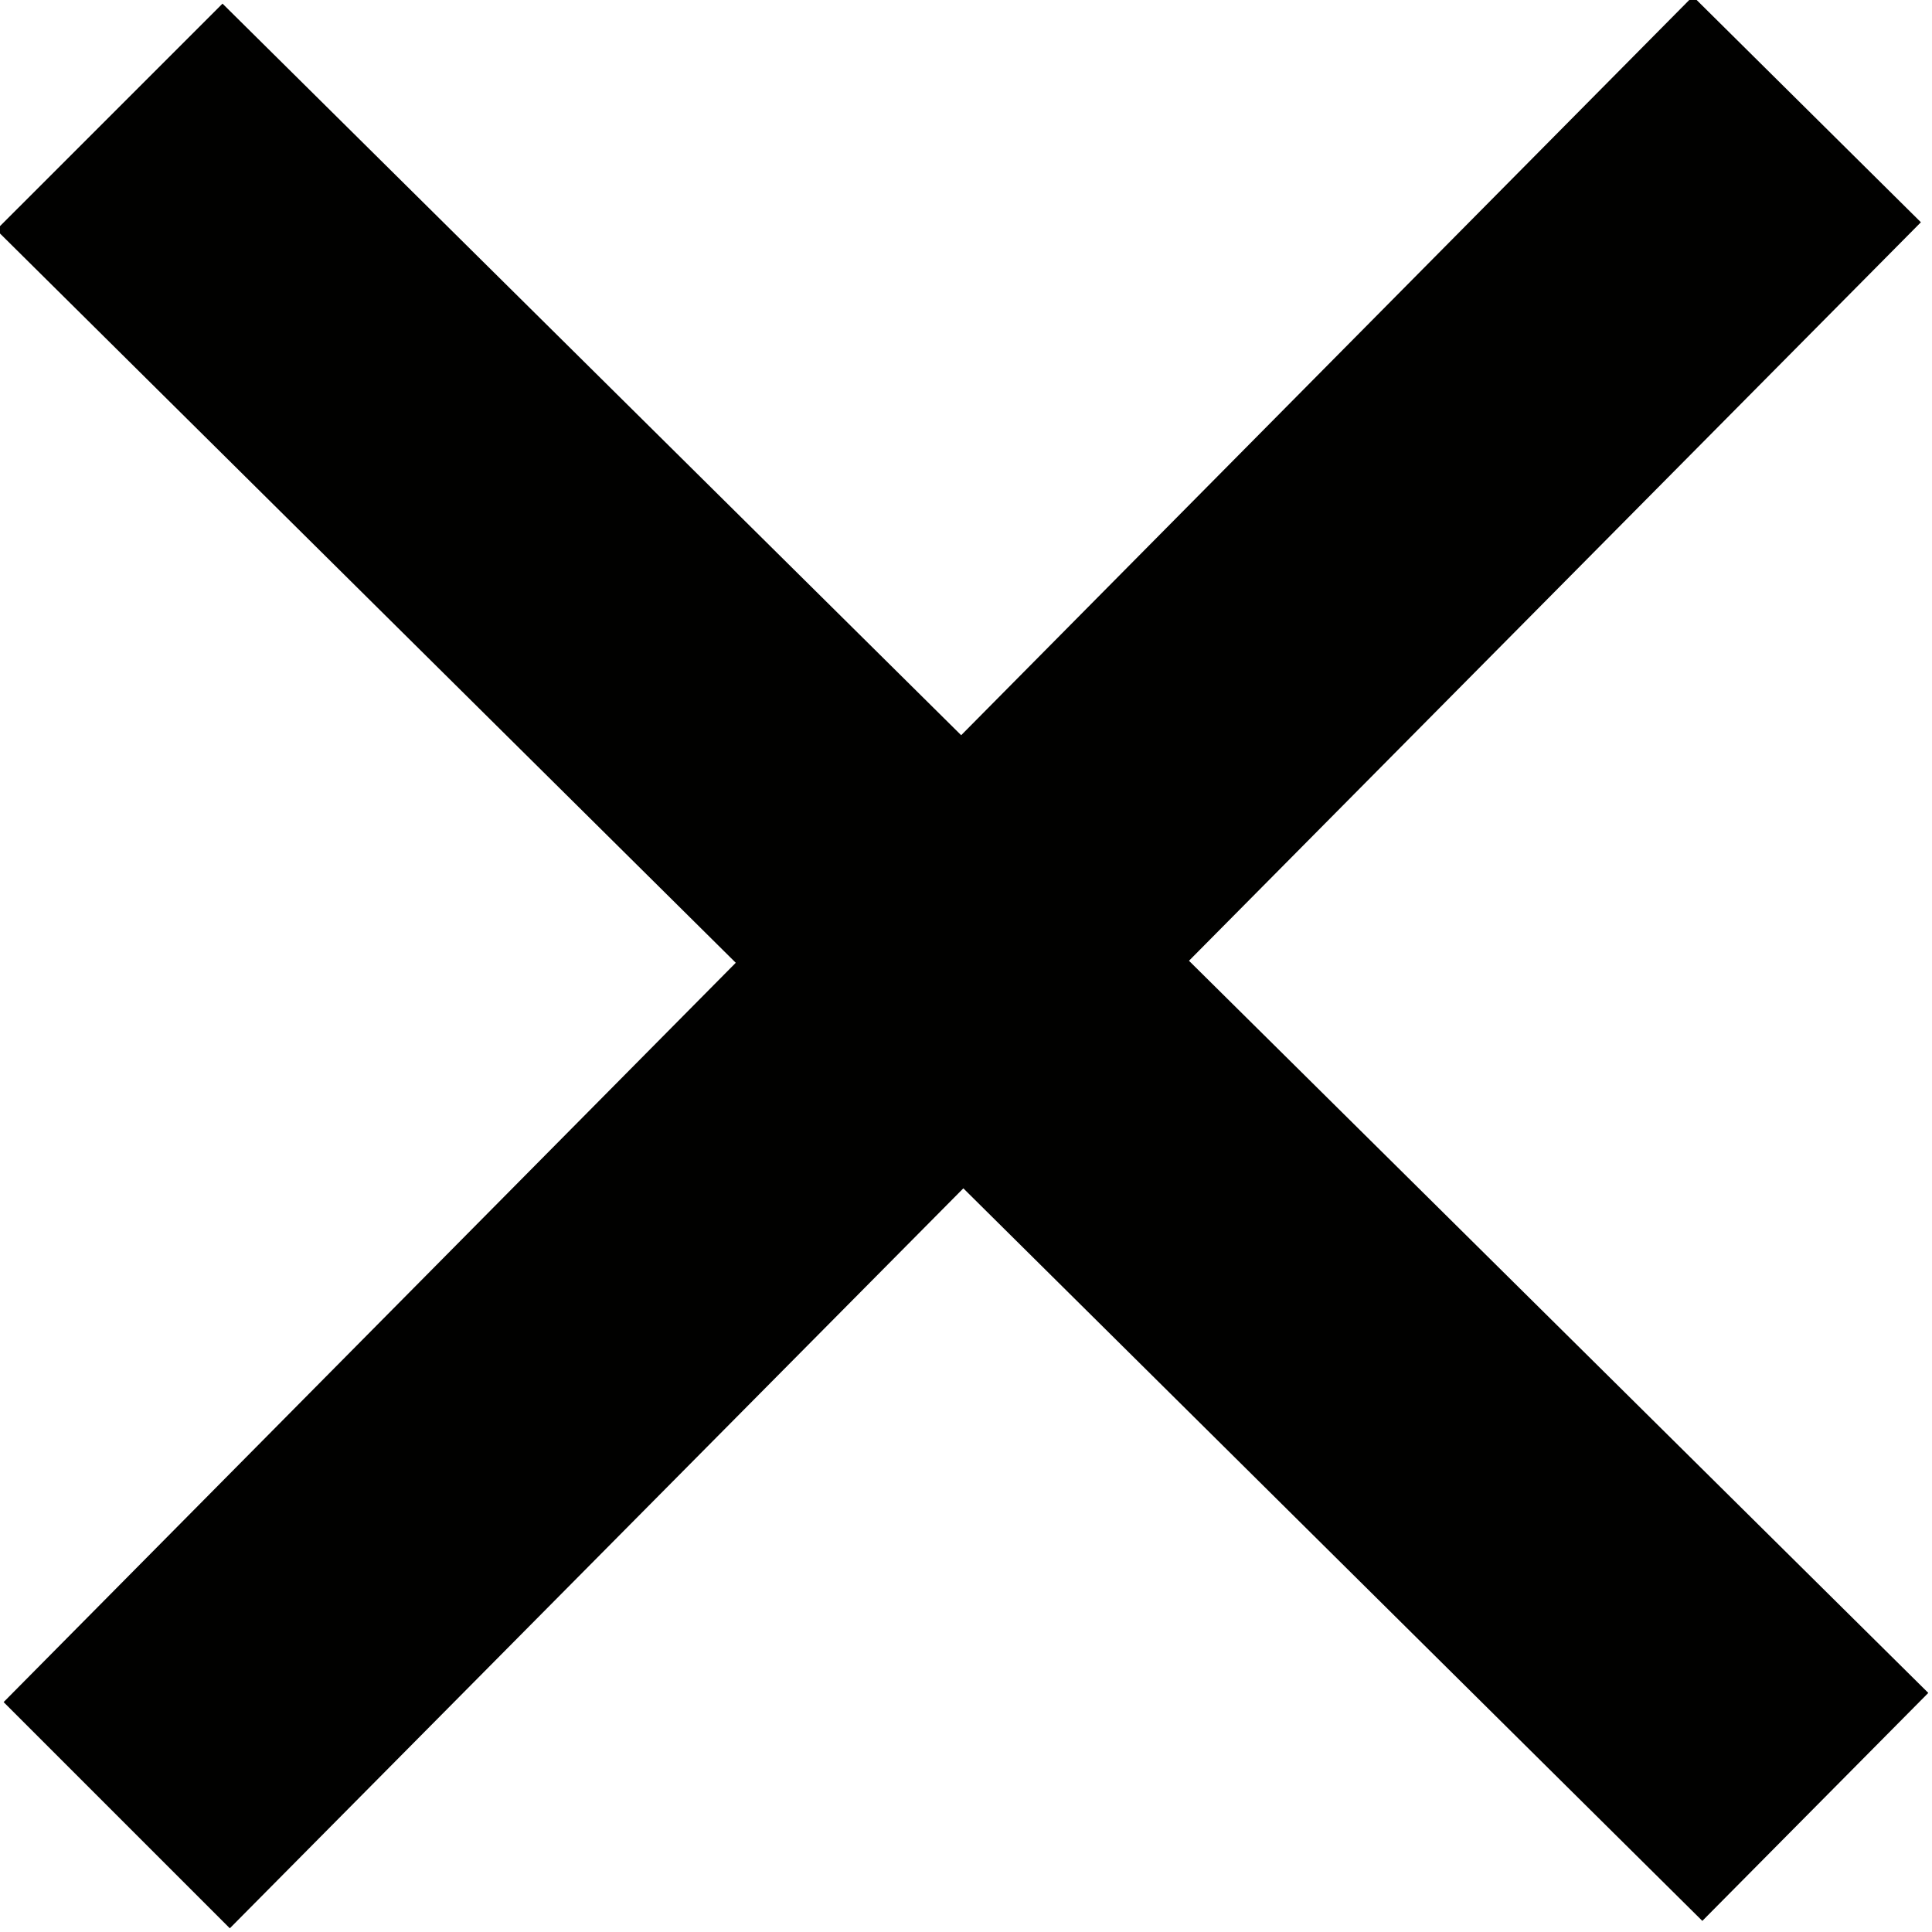
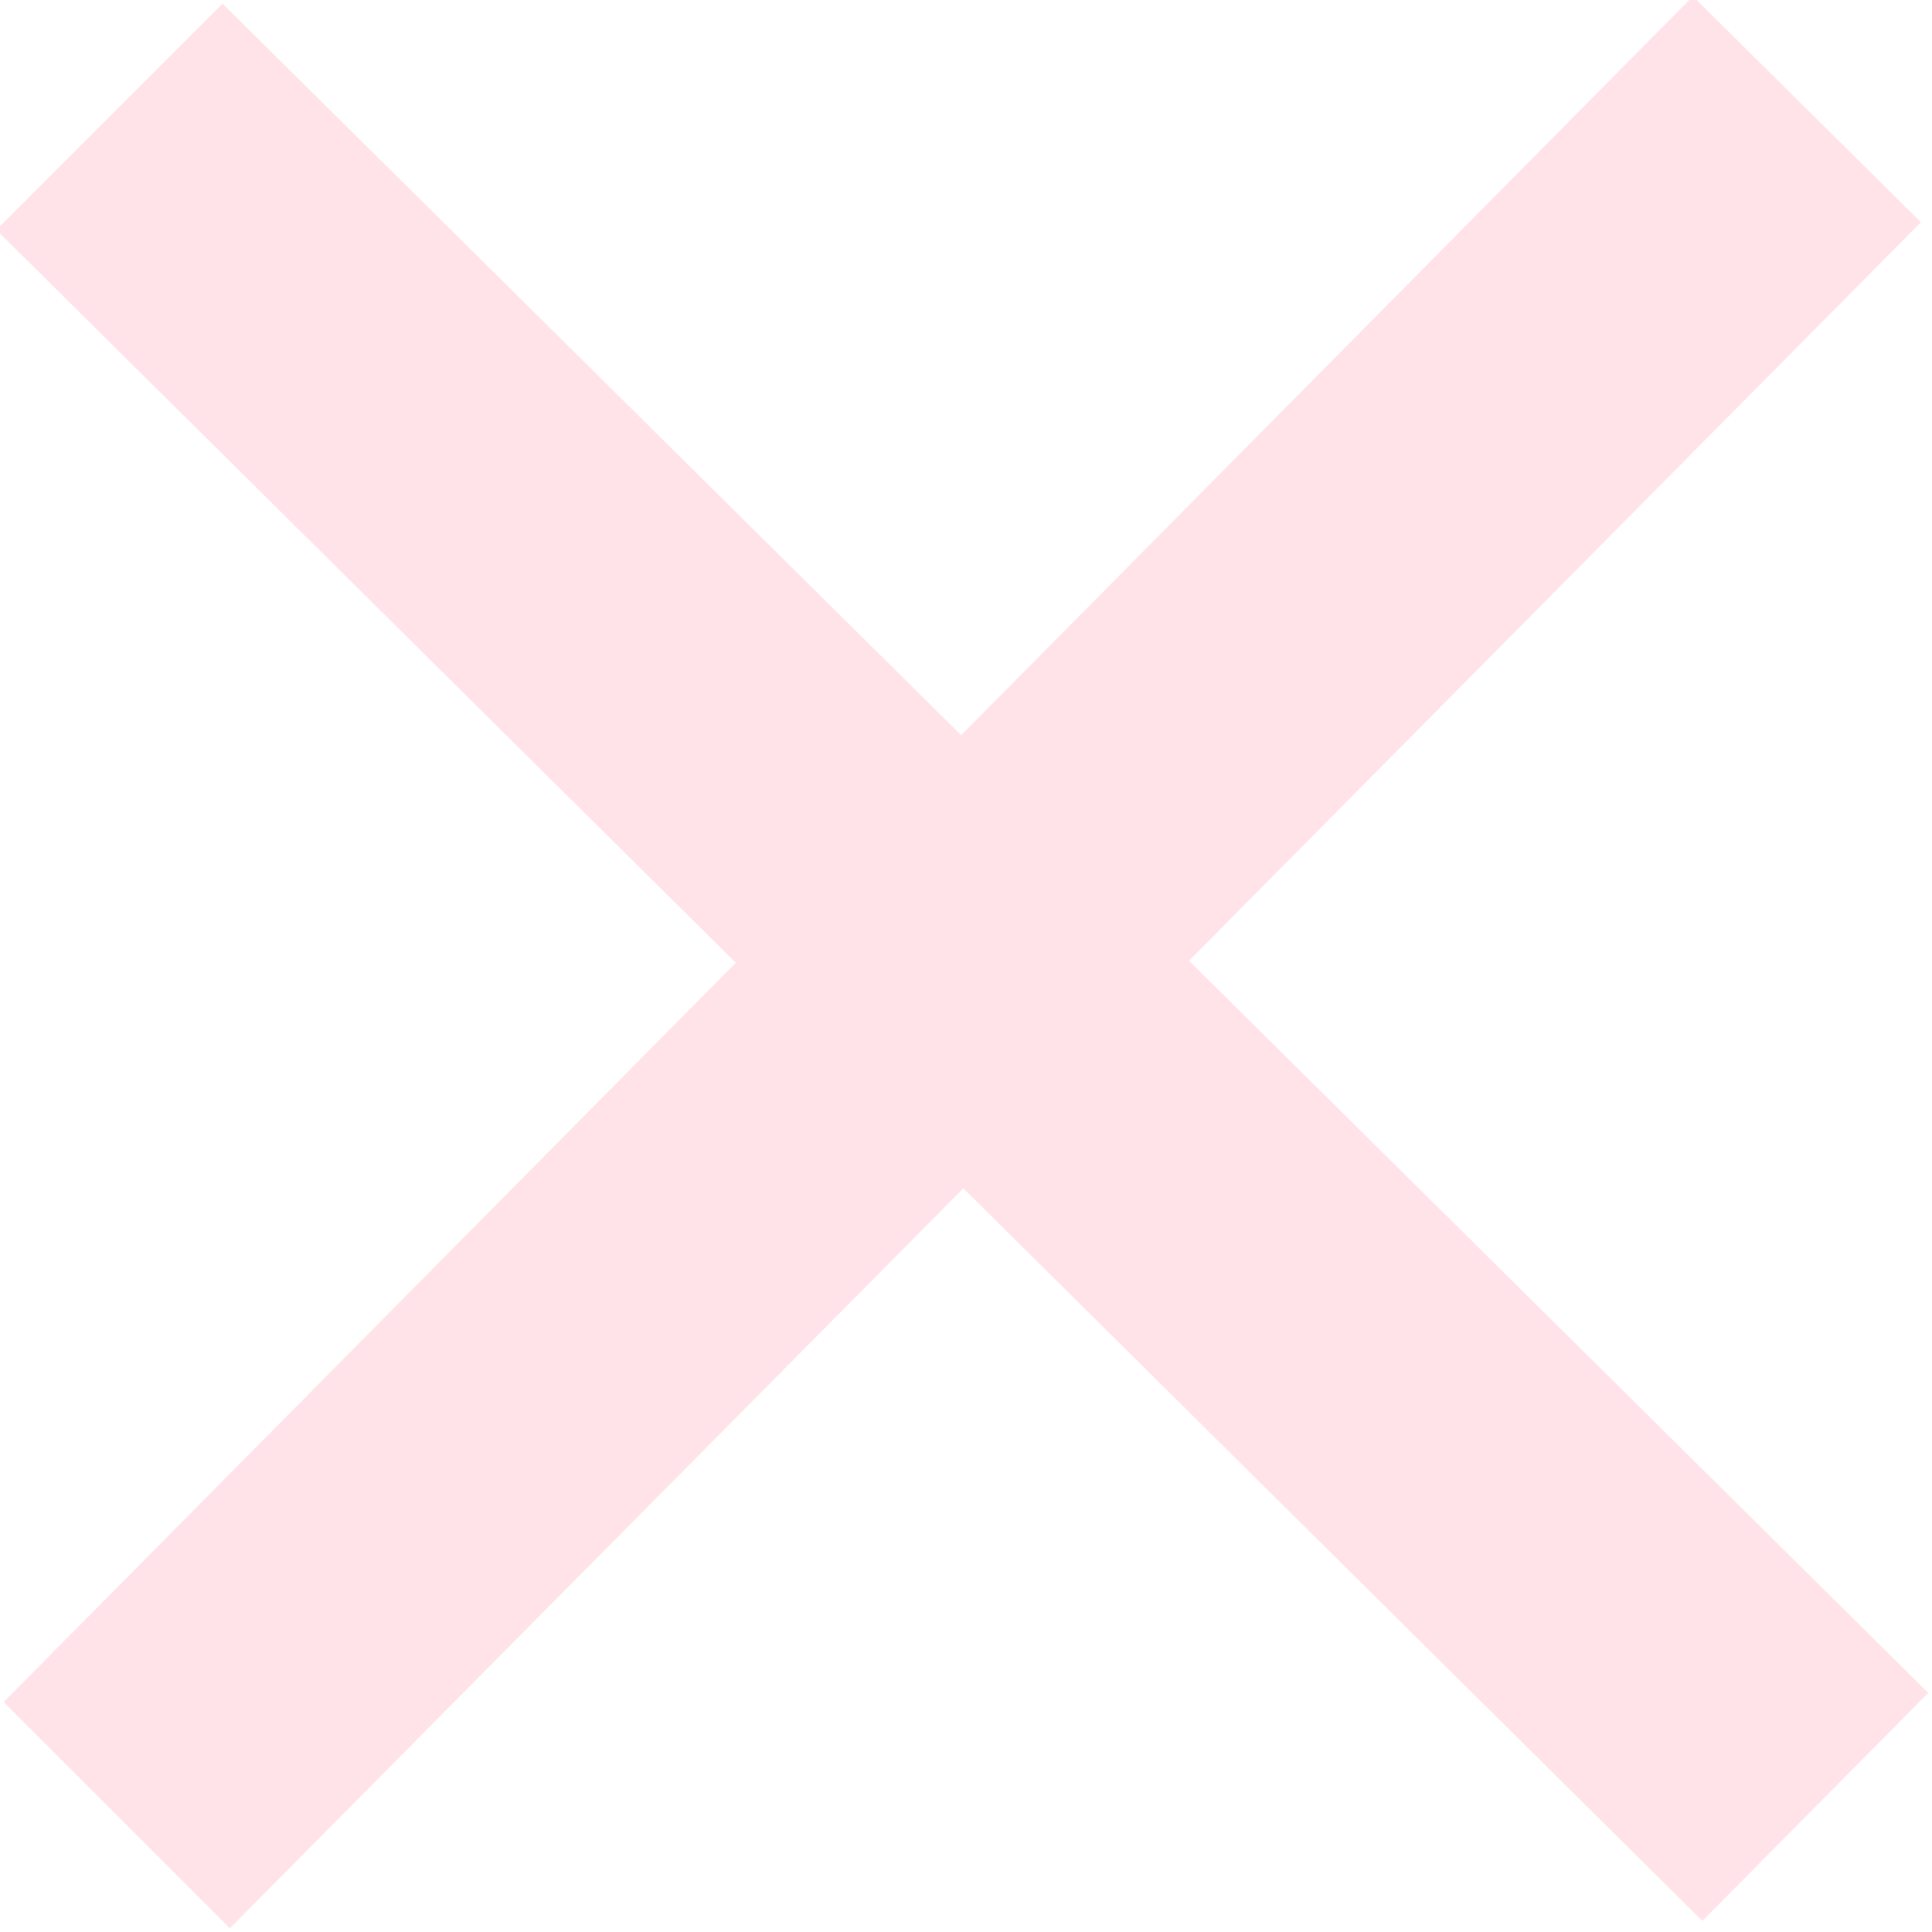
<svg xmlns="http://www.w3.org/2000/svg" width="24" height="24" viewBox="0 0 24 24" fill="none">
-   <path d="M23.954 21.03L14.77 11.935L23.862 2.761L21.03 -0.046L11.94 9.133L2.764 0.045L-0.046 2.855L9.14 11.96L0.045 21.144L2.855 23.954L11.967 14.762L21.147 23.862L23.954 21.03Z" fill="#010100" />
+   <path d="M23.954 21.03L14.77 11.935L23.862 2.761L21.03 -0.046L11.94 9.133L2.764 0.045L-0.046 2.855L9.14 11.96L0.045 21.144L2.855 23.954L11.967 14.762L21.147 23.862L23.954 21.03Z" fill="#ffe3e8" />
</svg>
